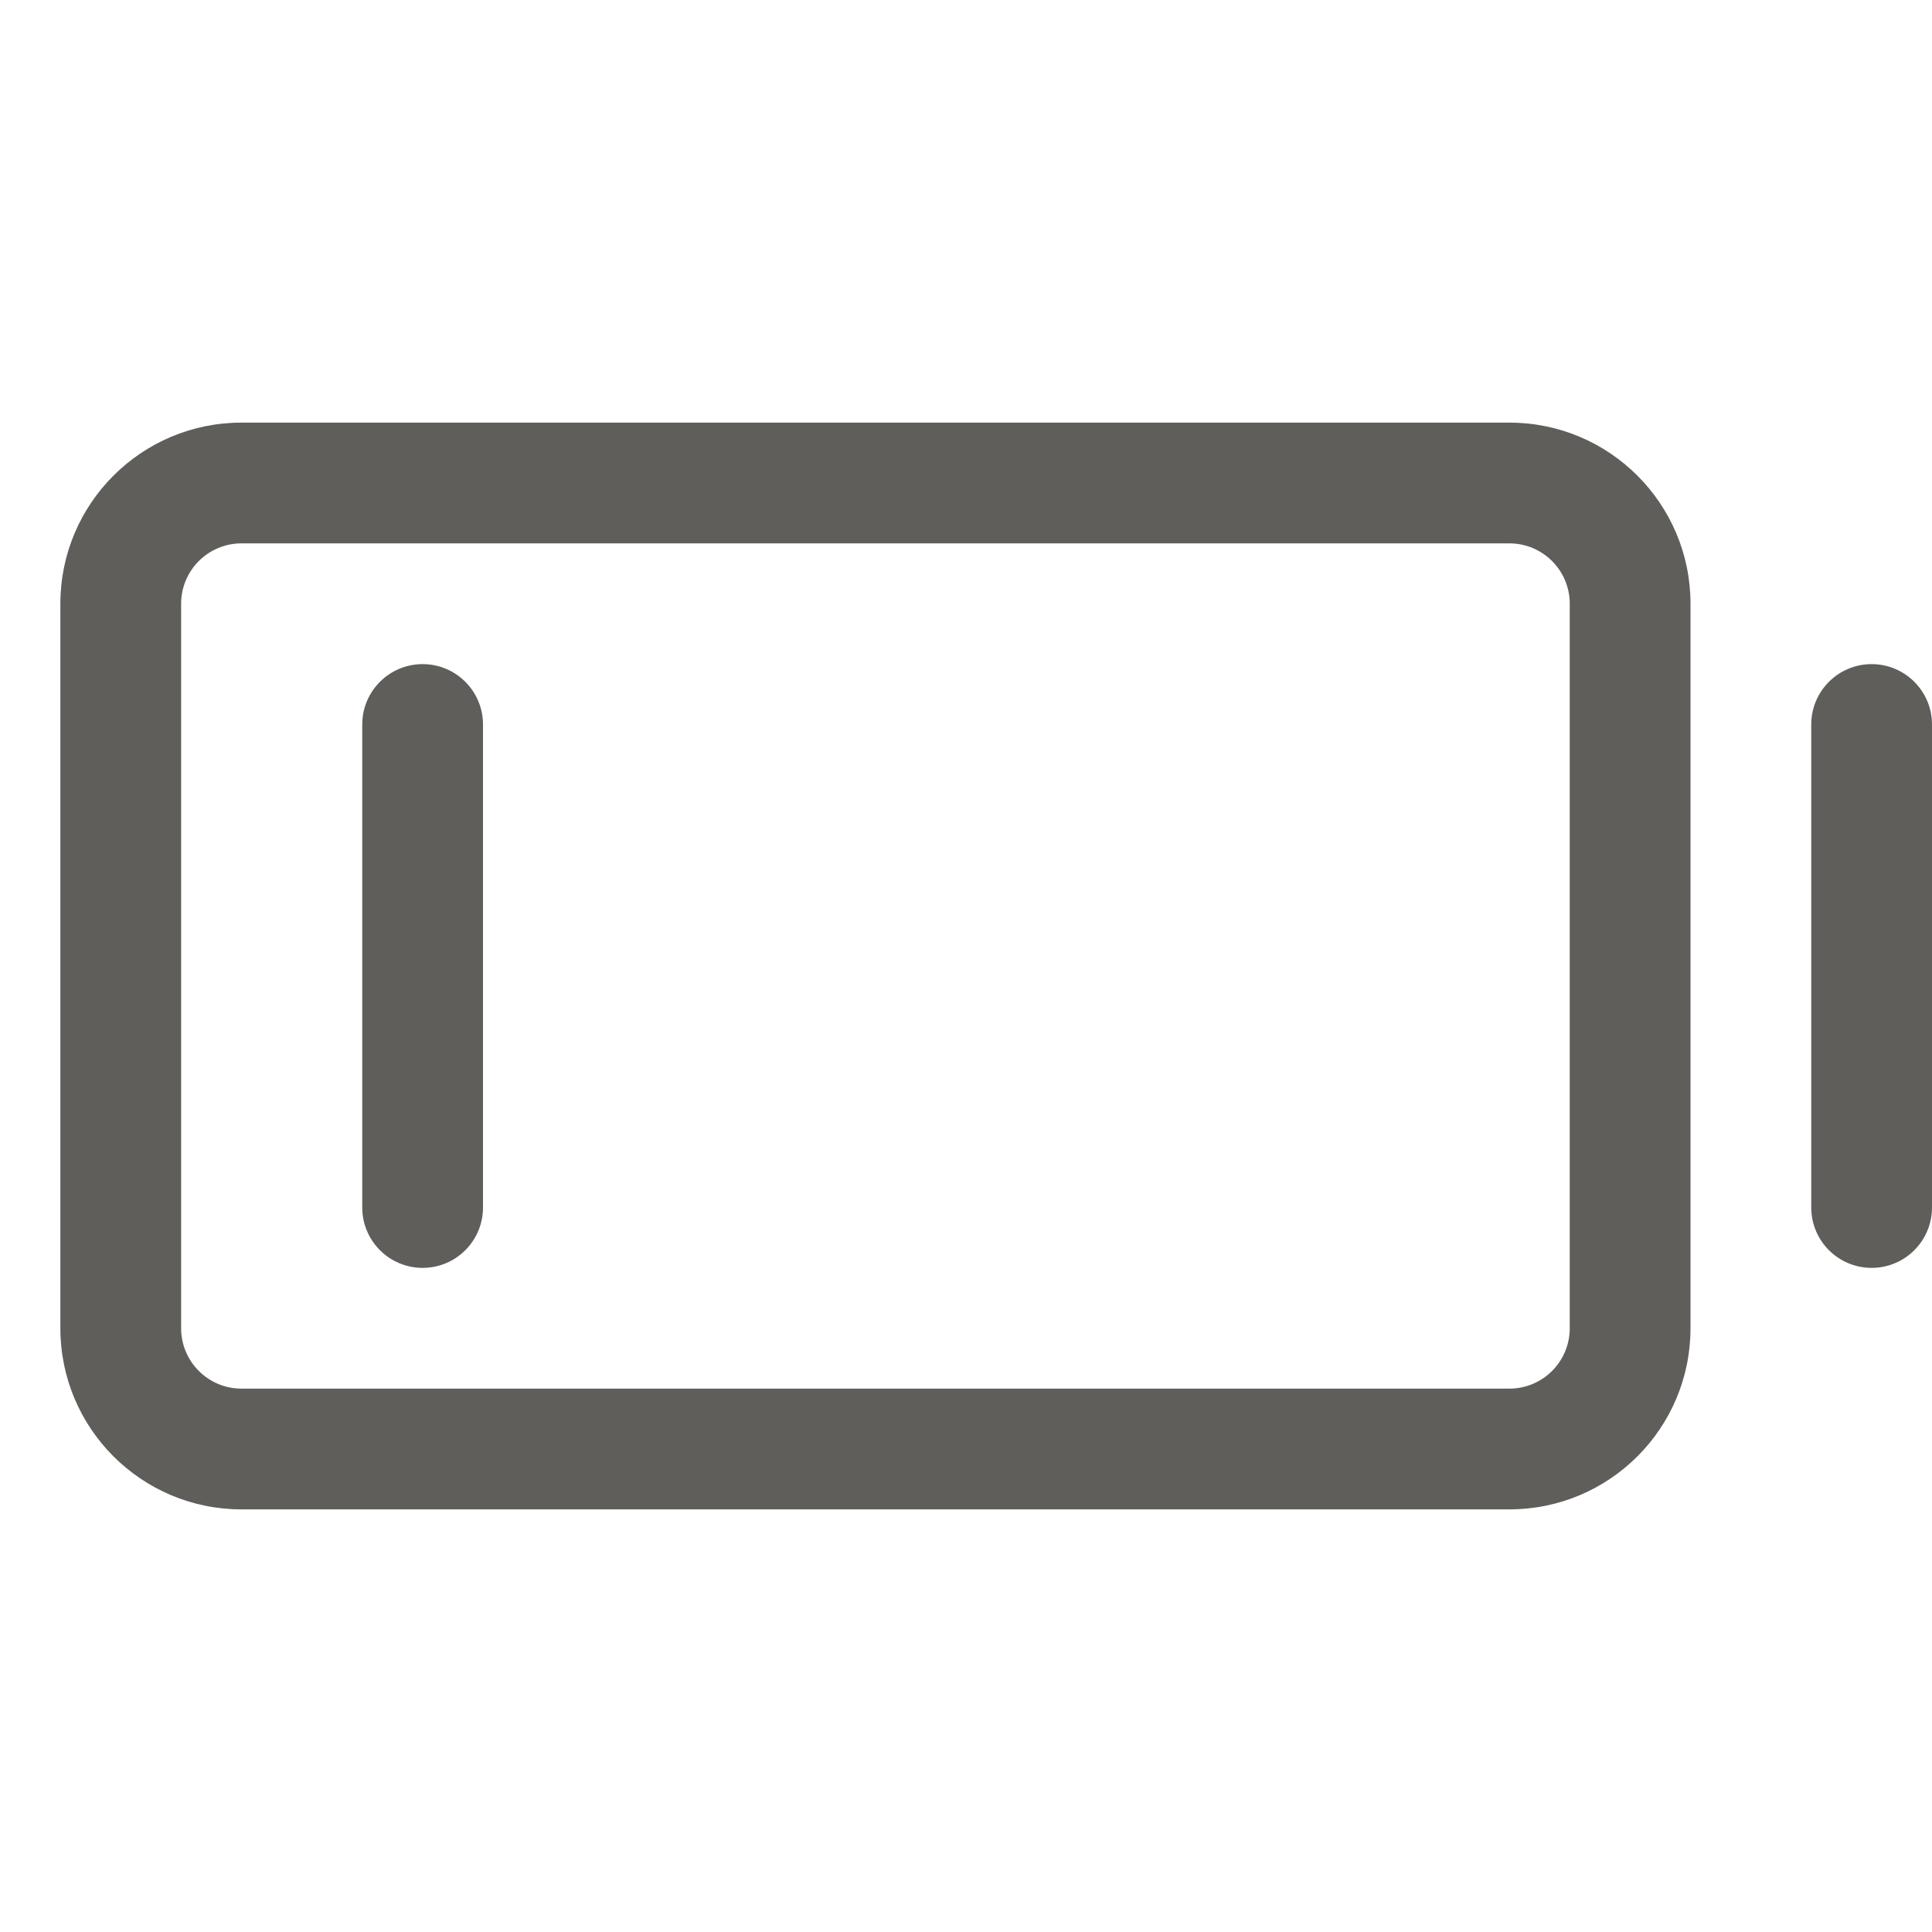
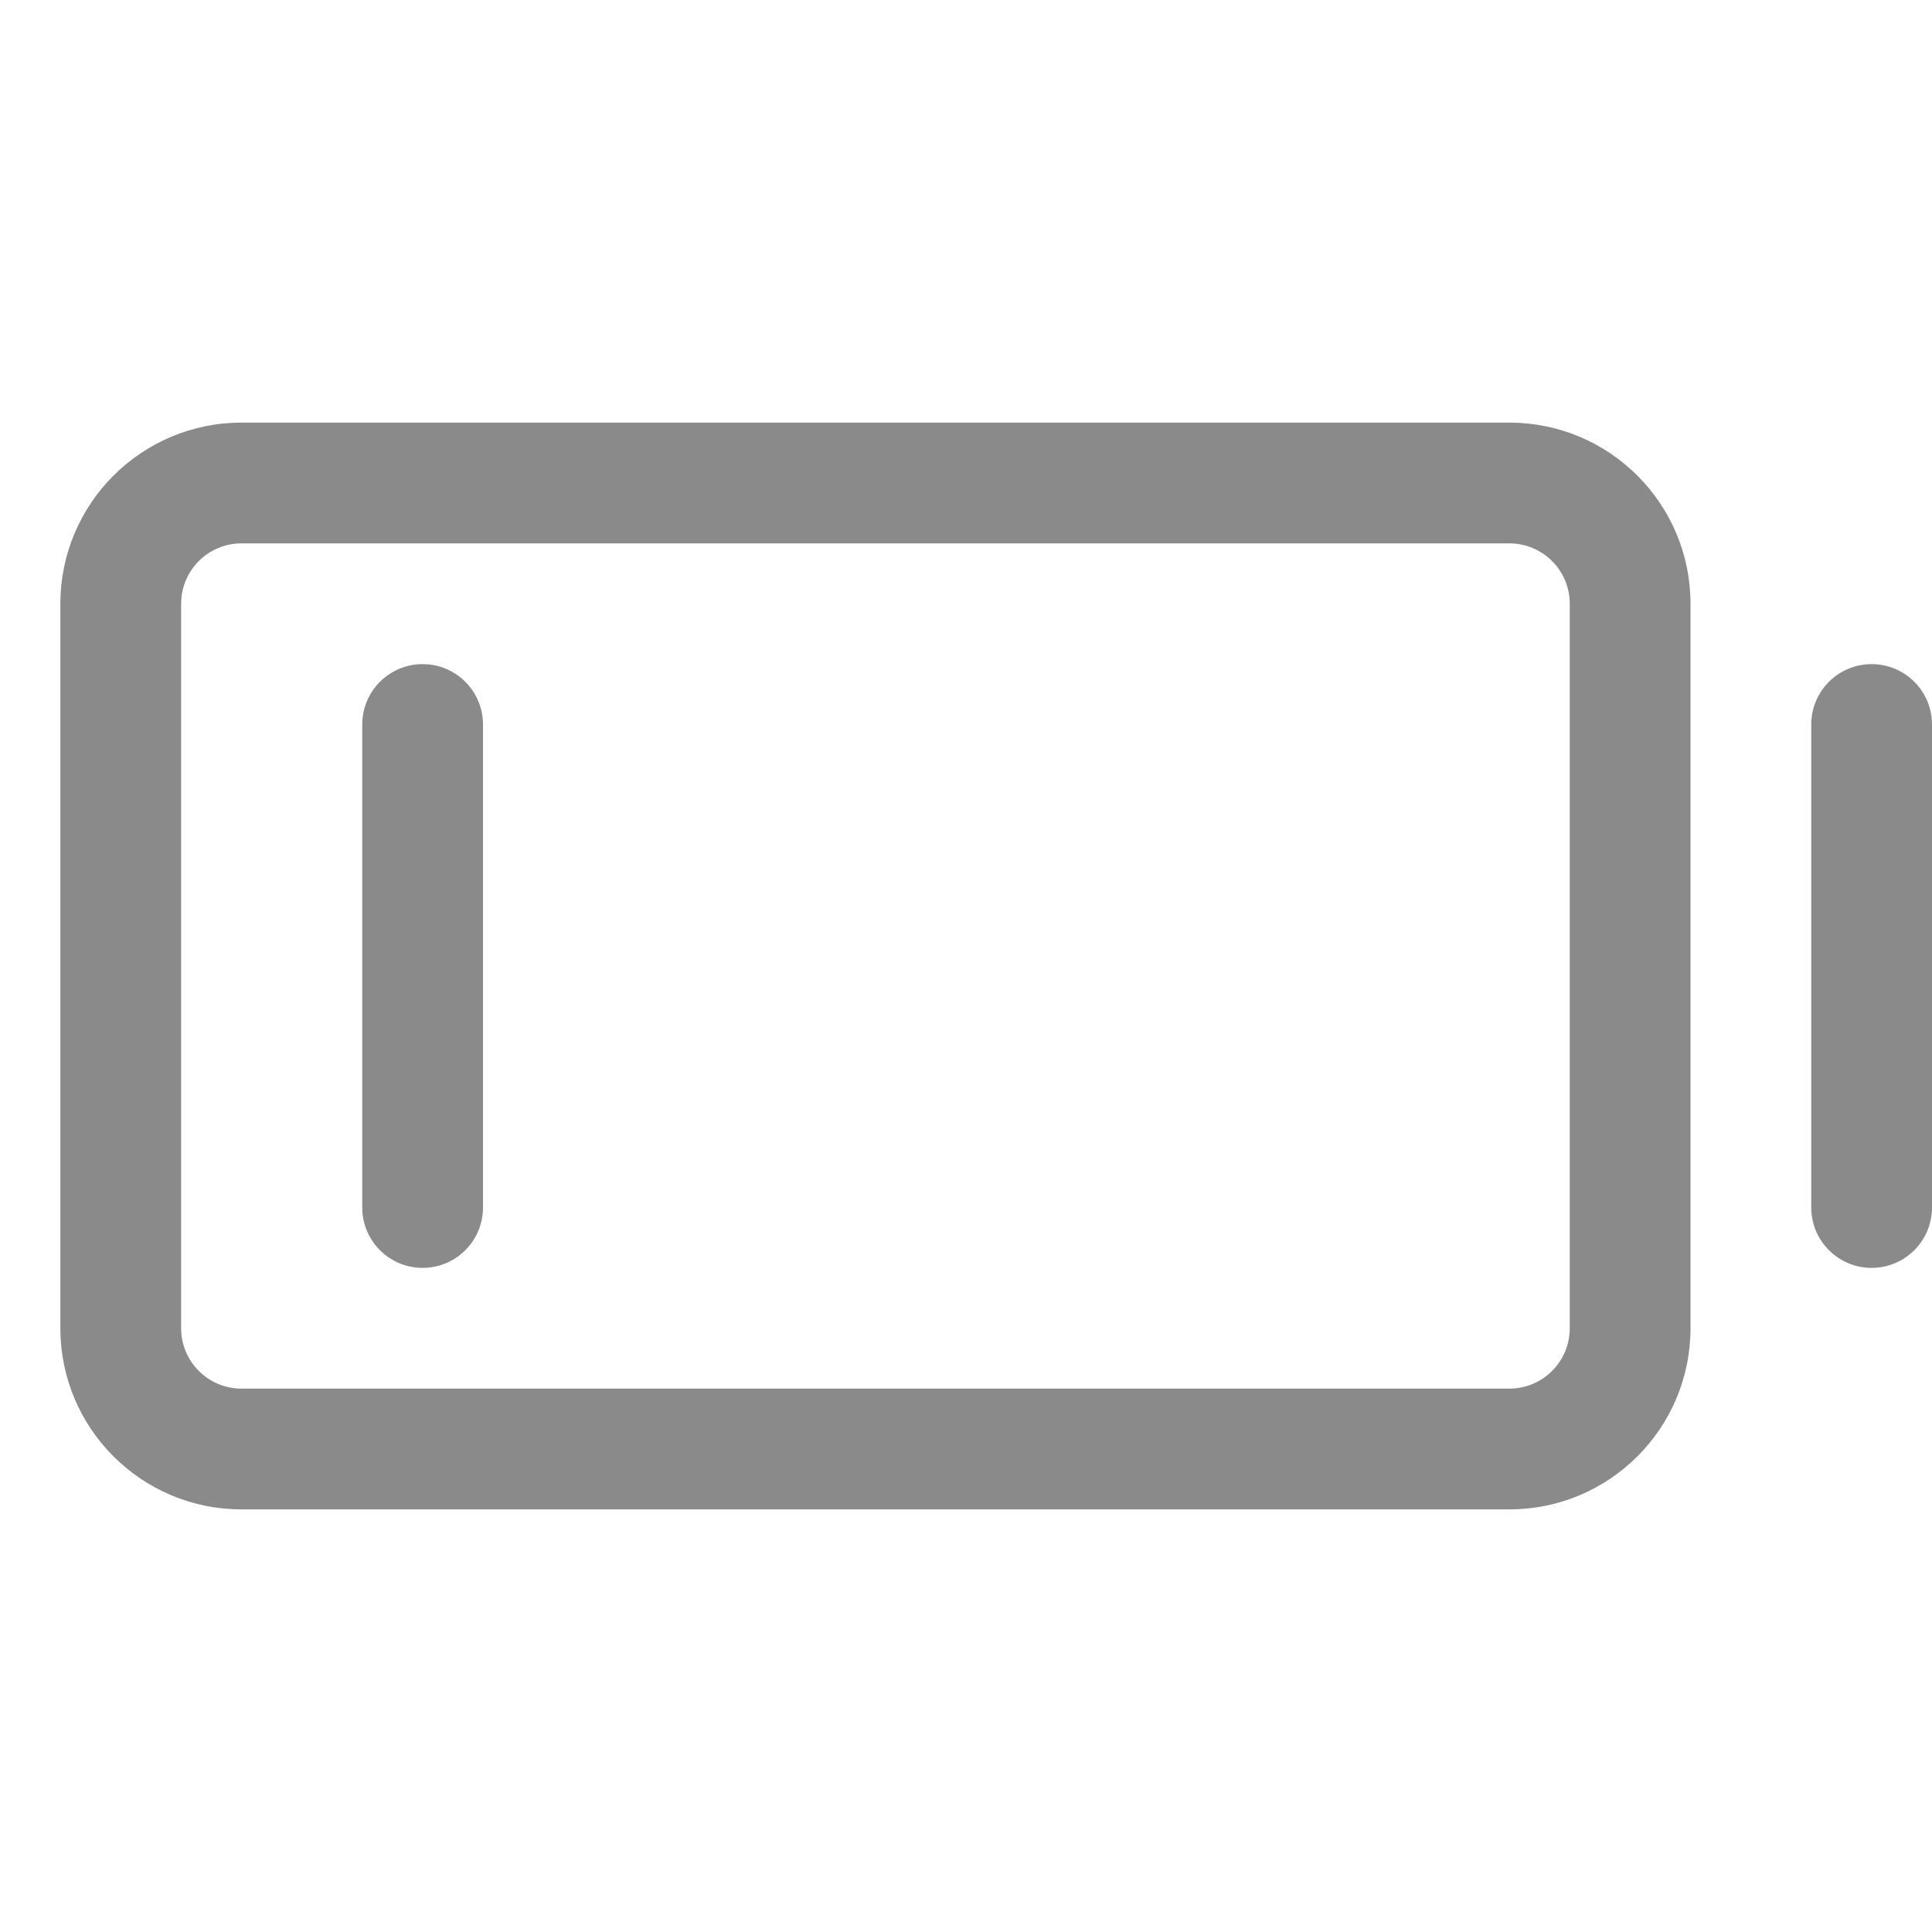
- <svg xmlns="http://www.w3.org/2000/svg" viewBox="0 0 256 256" fill="#5f5e5a">
+ <svg xmlns="http://www.w3.org/2000/svg" viewBox="0 0 256 256" fill="#8a8a8a">
  <path d="M200,56H32A24,24,0,0,0,8,80v96a24,24,0,0,0,24,24H200a24,24,0,0,0,24-24V80A24,24,0,0,0,200,56Zm8,120a8,8,0,0,1-8,8H32a8,8,0,0,1-8-8V80a8,8,0,0,1,8-8H200a8,8,0,0,1,8,8ZM64,96v64a8,8,0,0,1-16,0V96a8,8,0,0,1,16,0Zm192,0v64a8,8,0,0,1-16,0V96a8,8,0,0,1,16,0Z" />
</svg>
